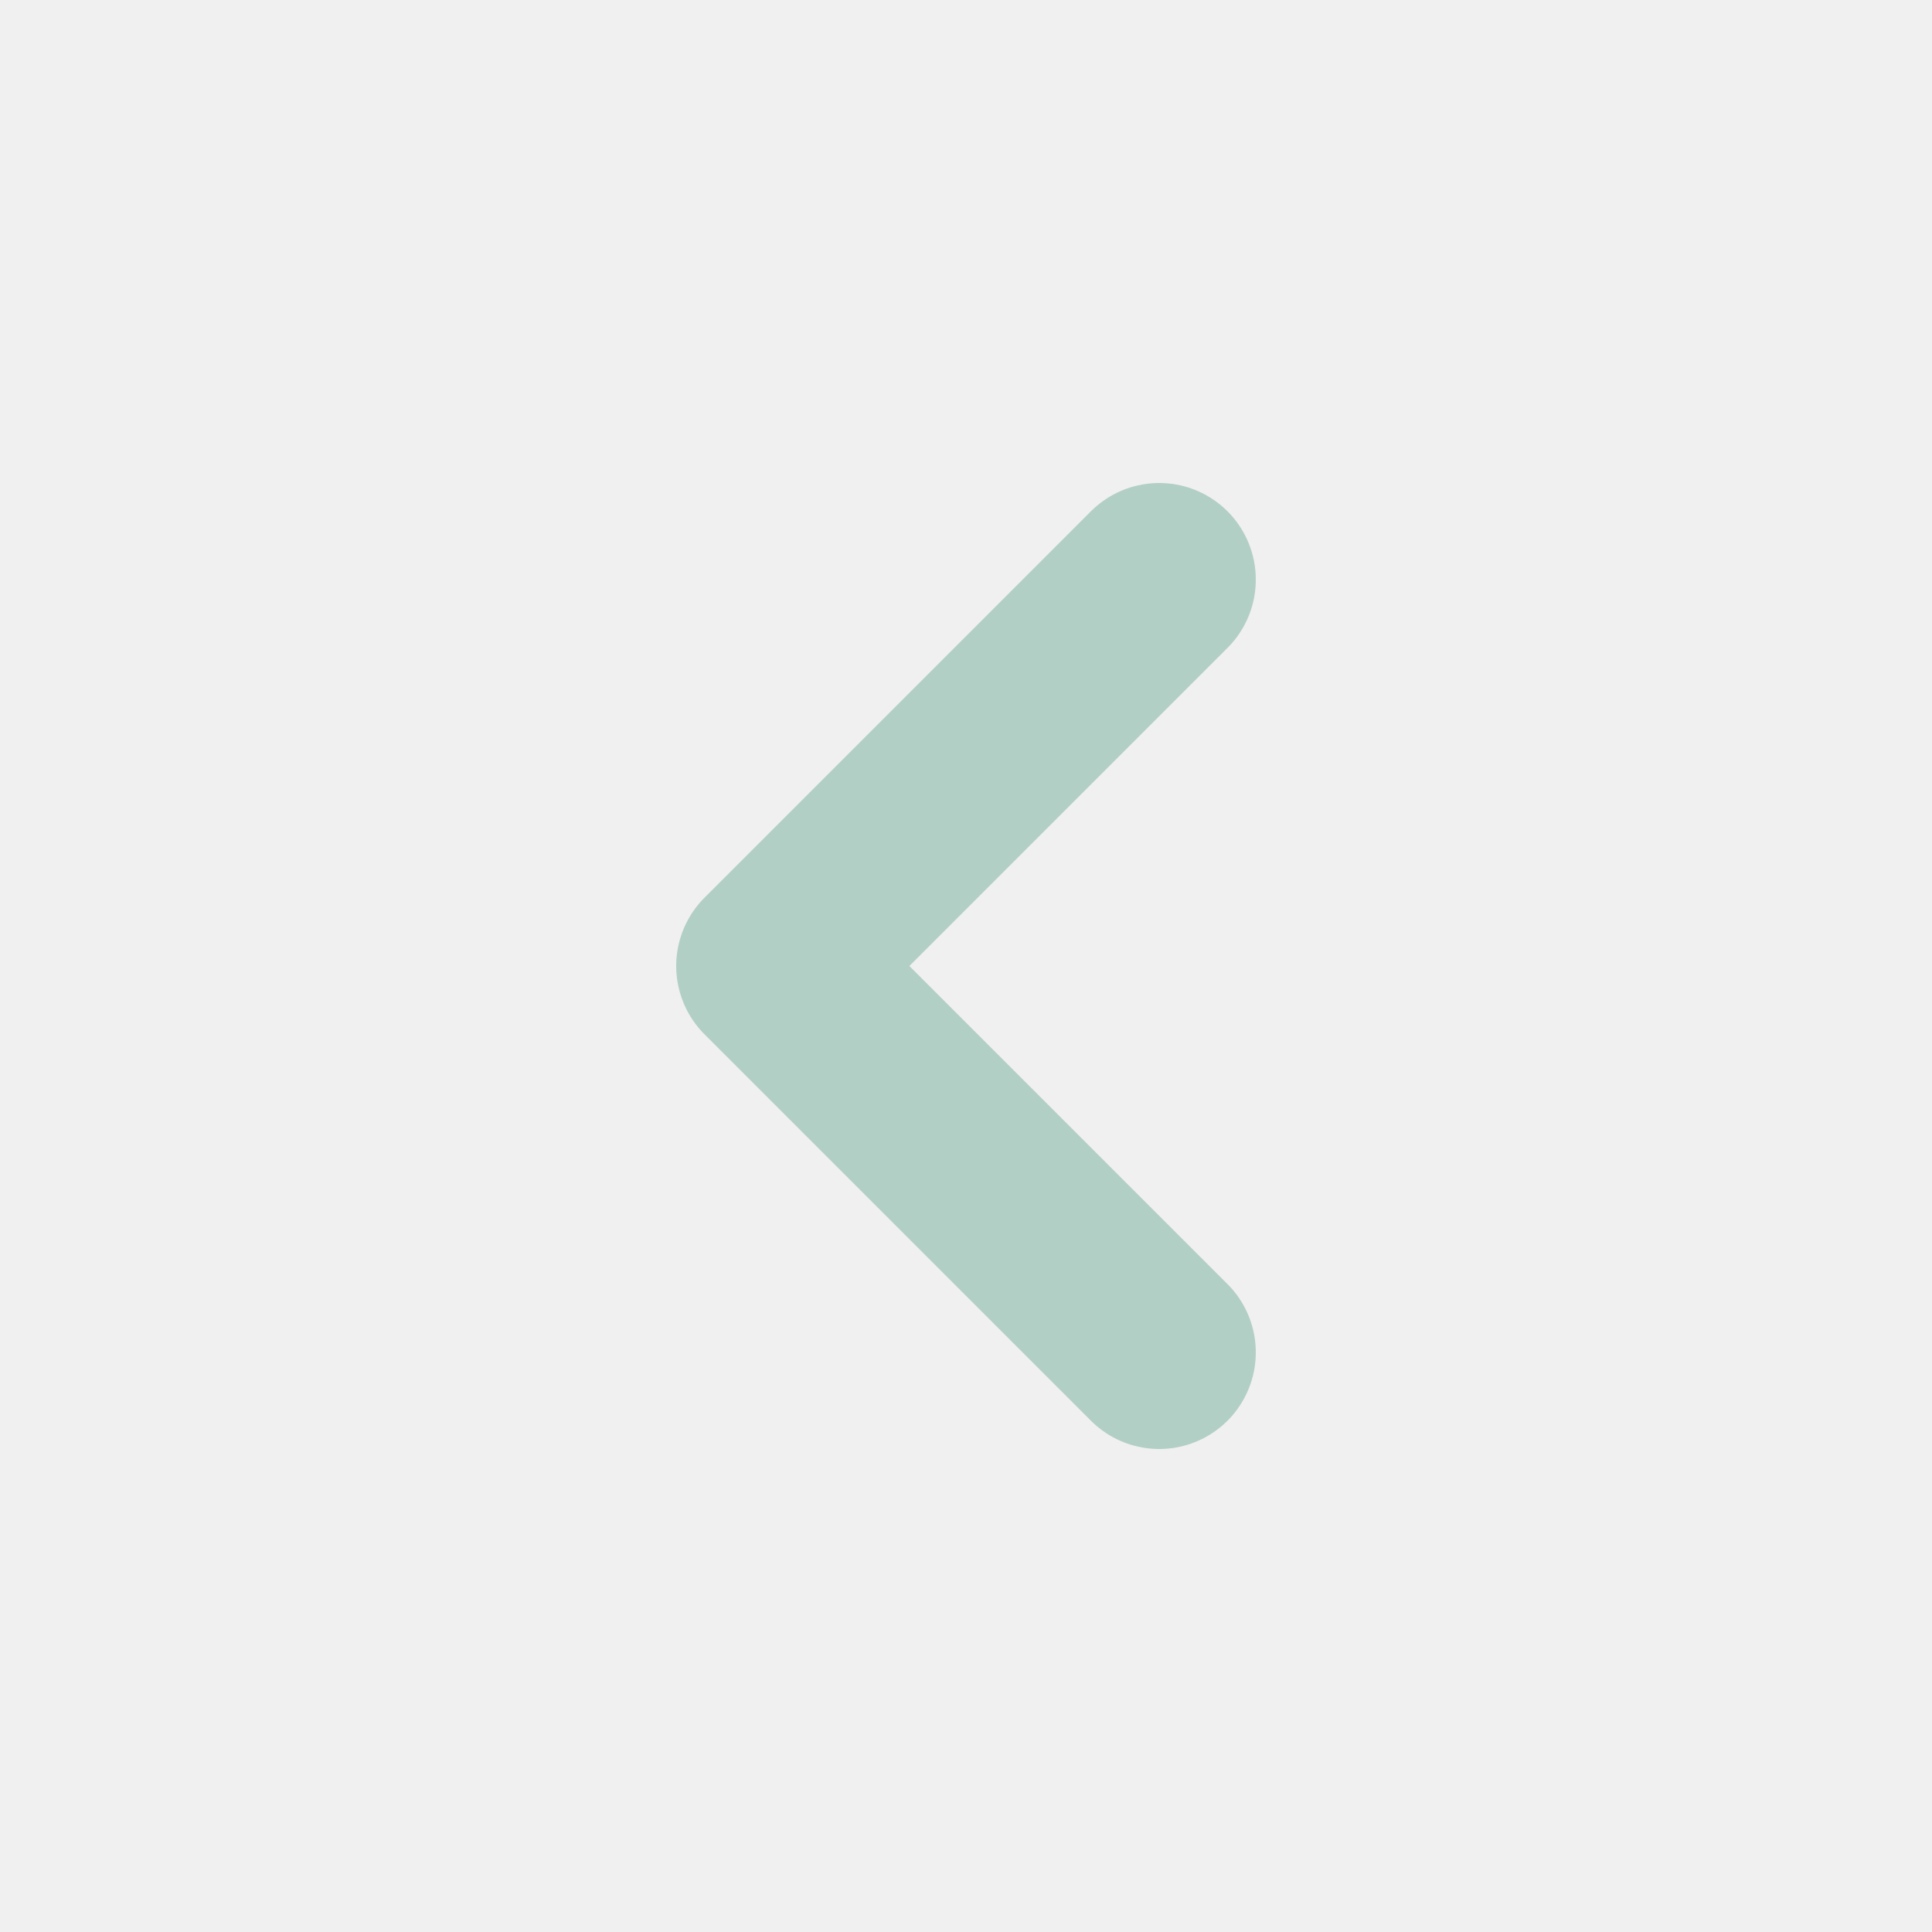
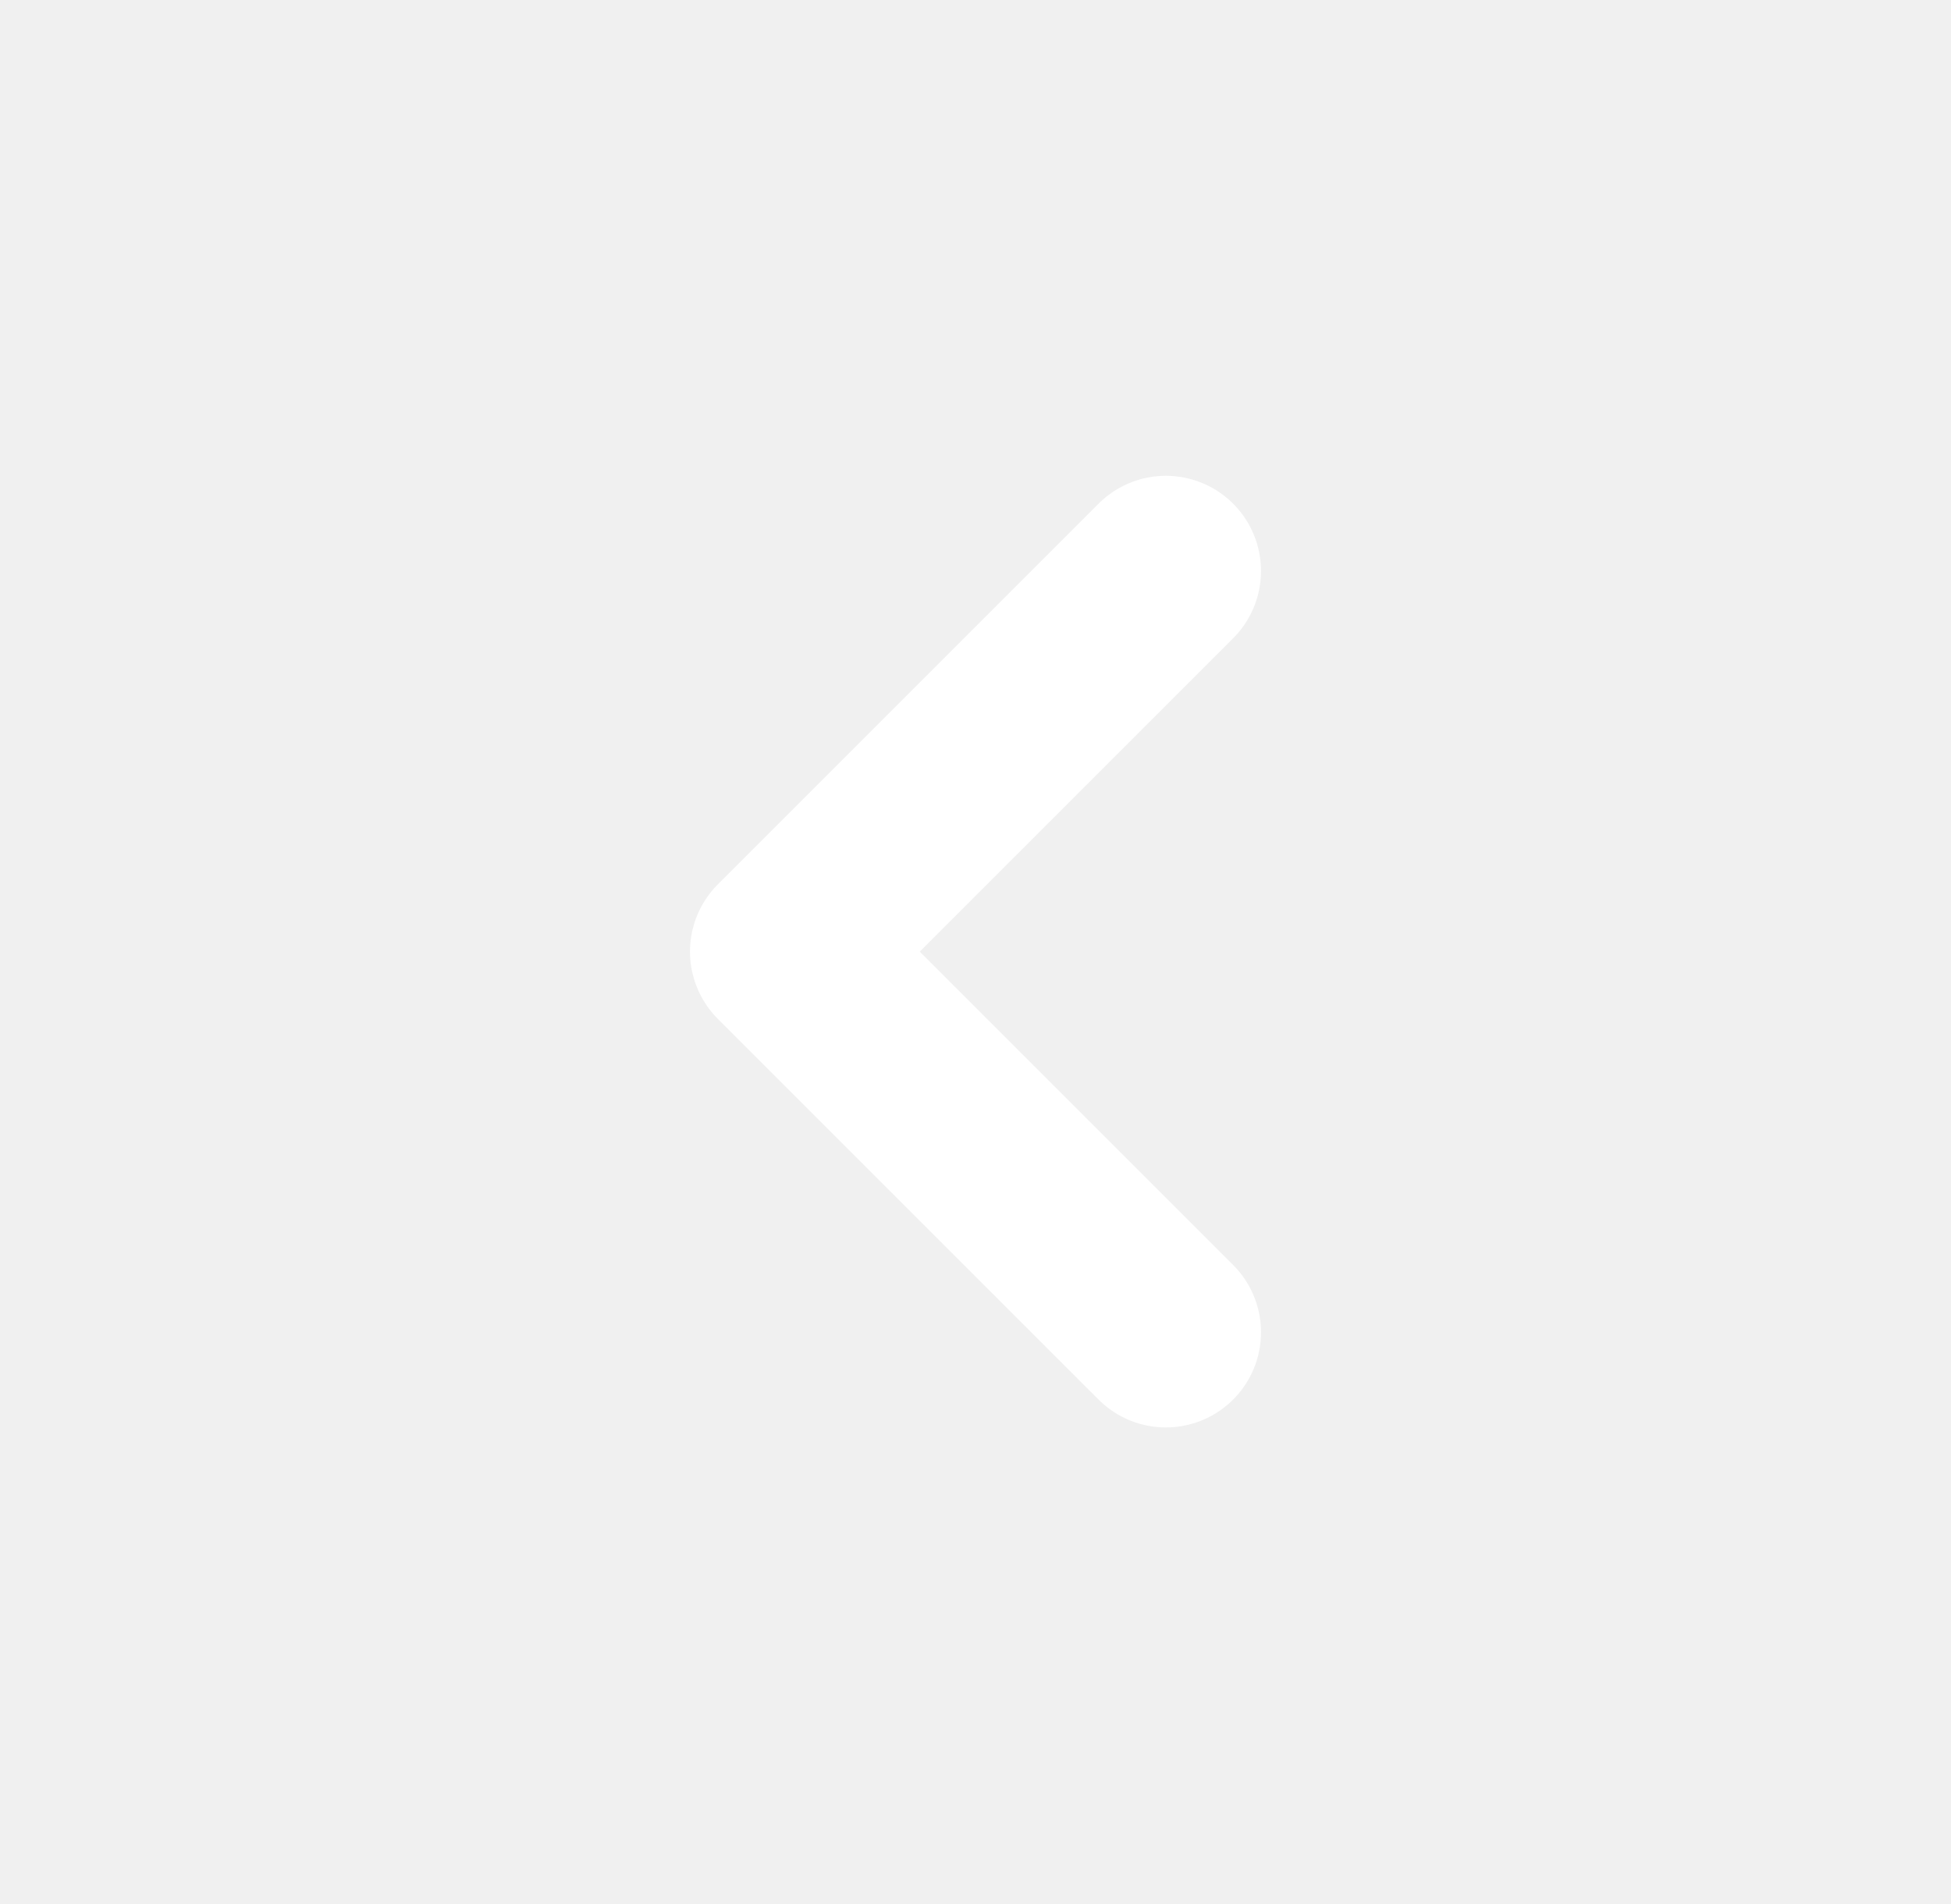
- <svg xmlns="http://www.w3.org/2000/svg" width="40" height="40" viewBox="0 0 40 40" fill="none">
-   <path d="M24 28L16 20L24 12" stroke="#B2CFC6" stroke-width="4" stroke-linecap="round" stroke-linejoin="round" />
+ <svg xmlns="http://www.w3.org/2000/svg" width="41" height="40" viewBox="0 0 41 40" fill="none">
+   <path d="M24.5 28L16.5 20L24.5 12" stroke="white" stroke-width="4" stroke-linecap="round" stroke-linejoin="round" />
</svg>
